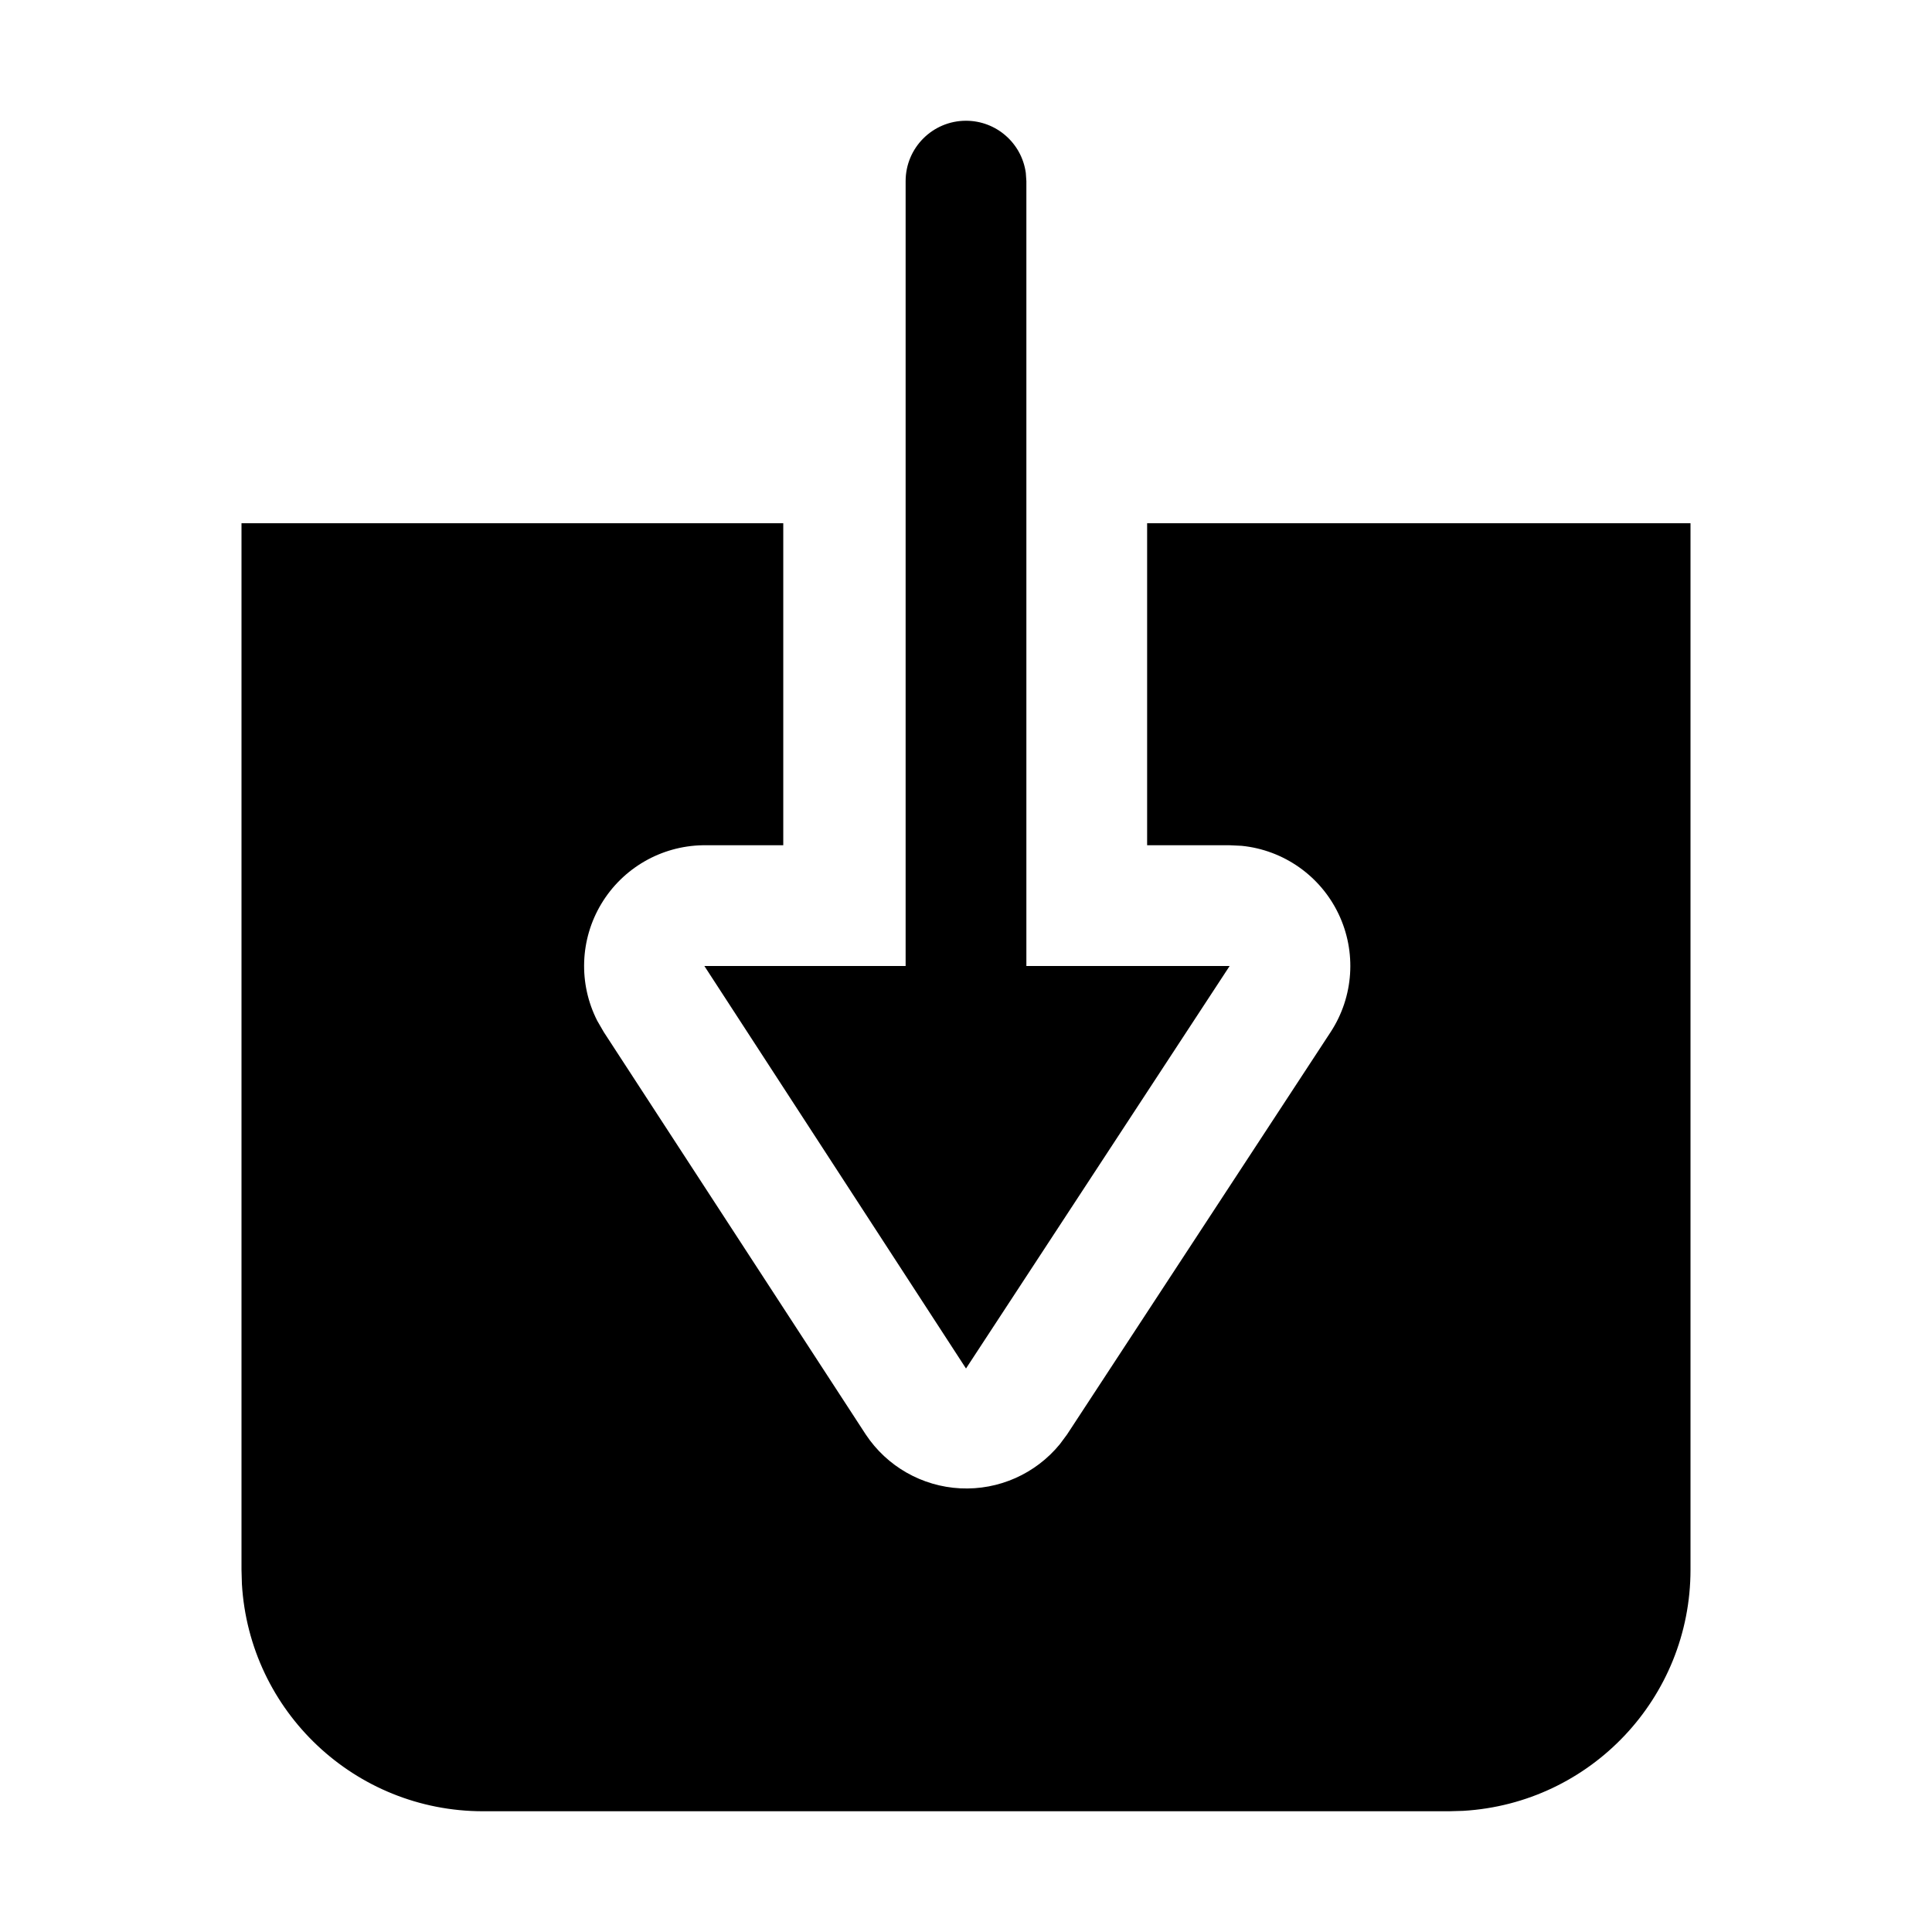
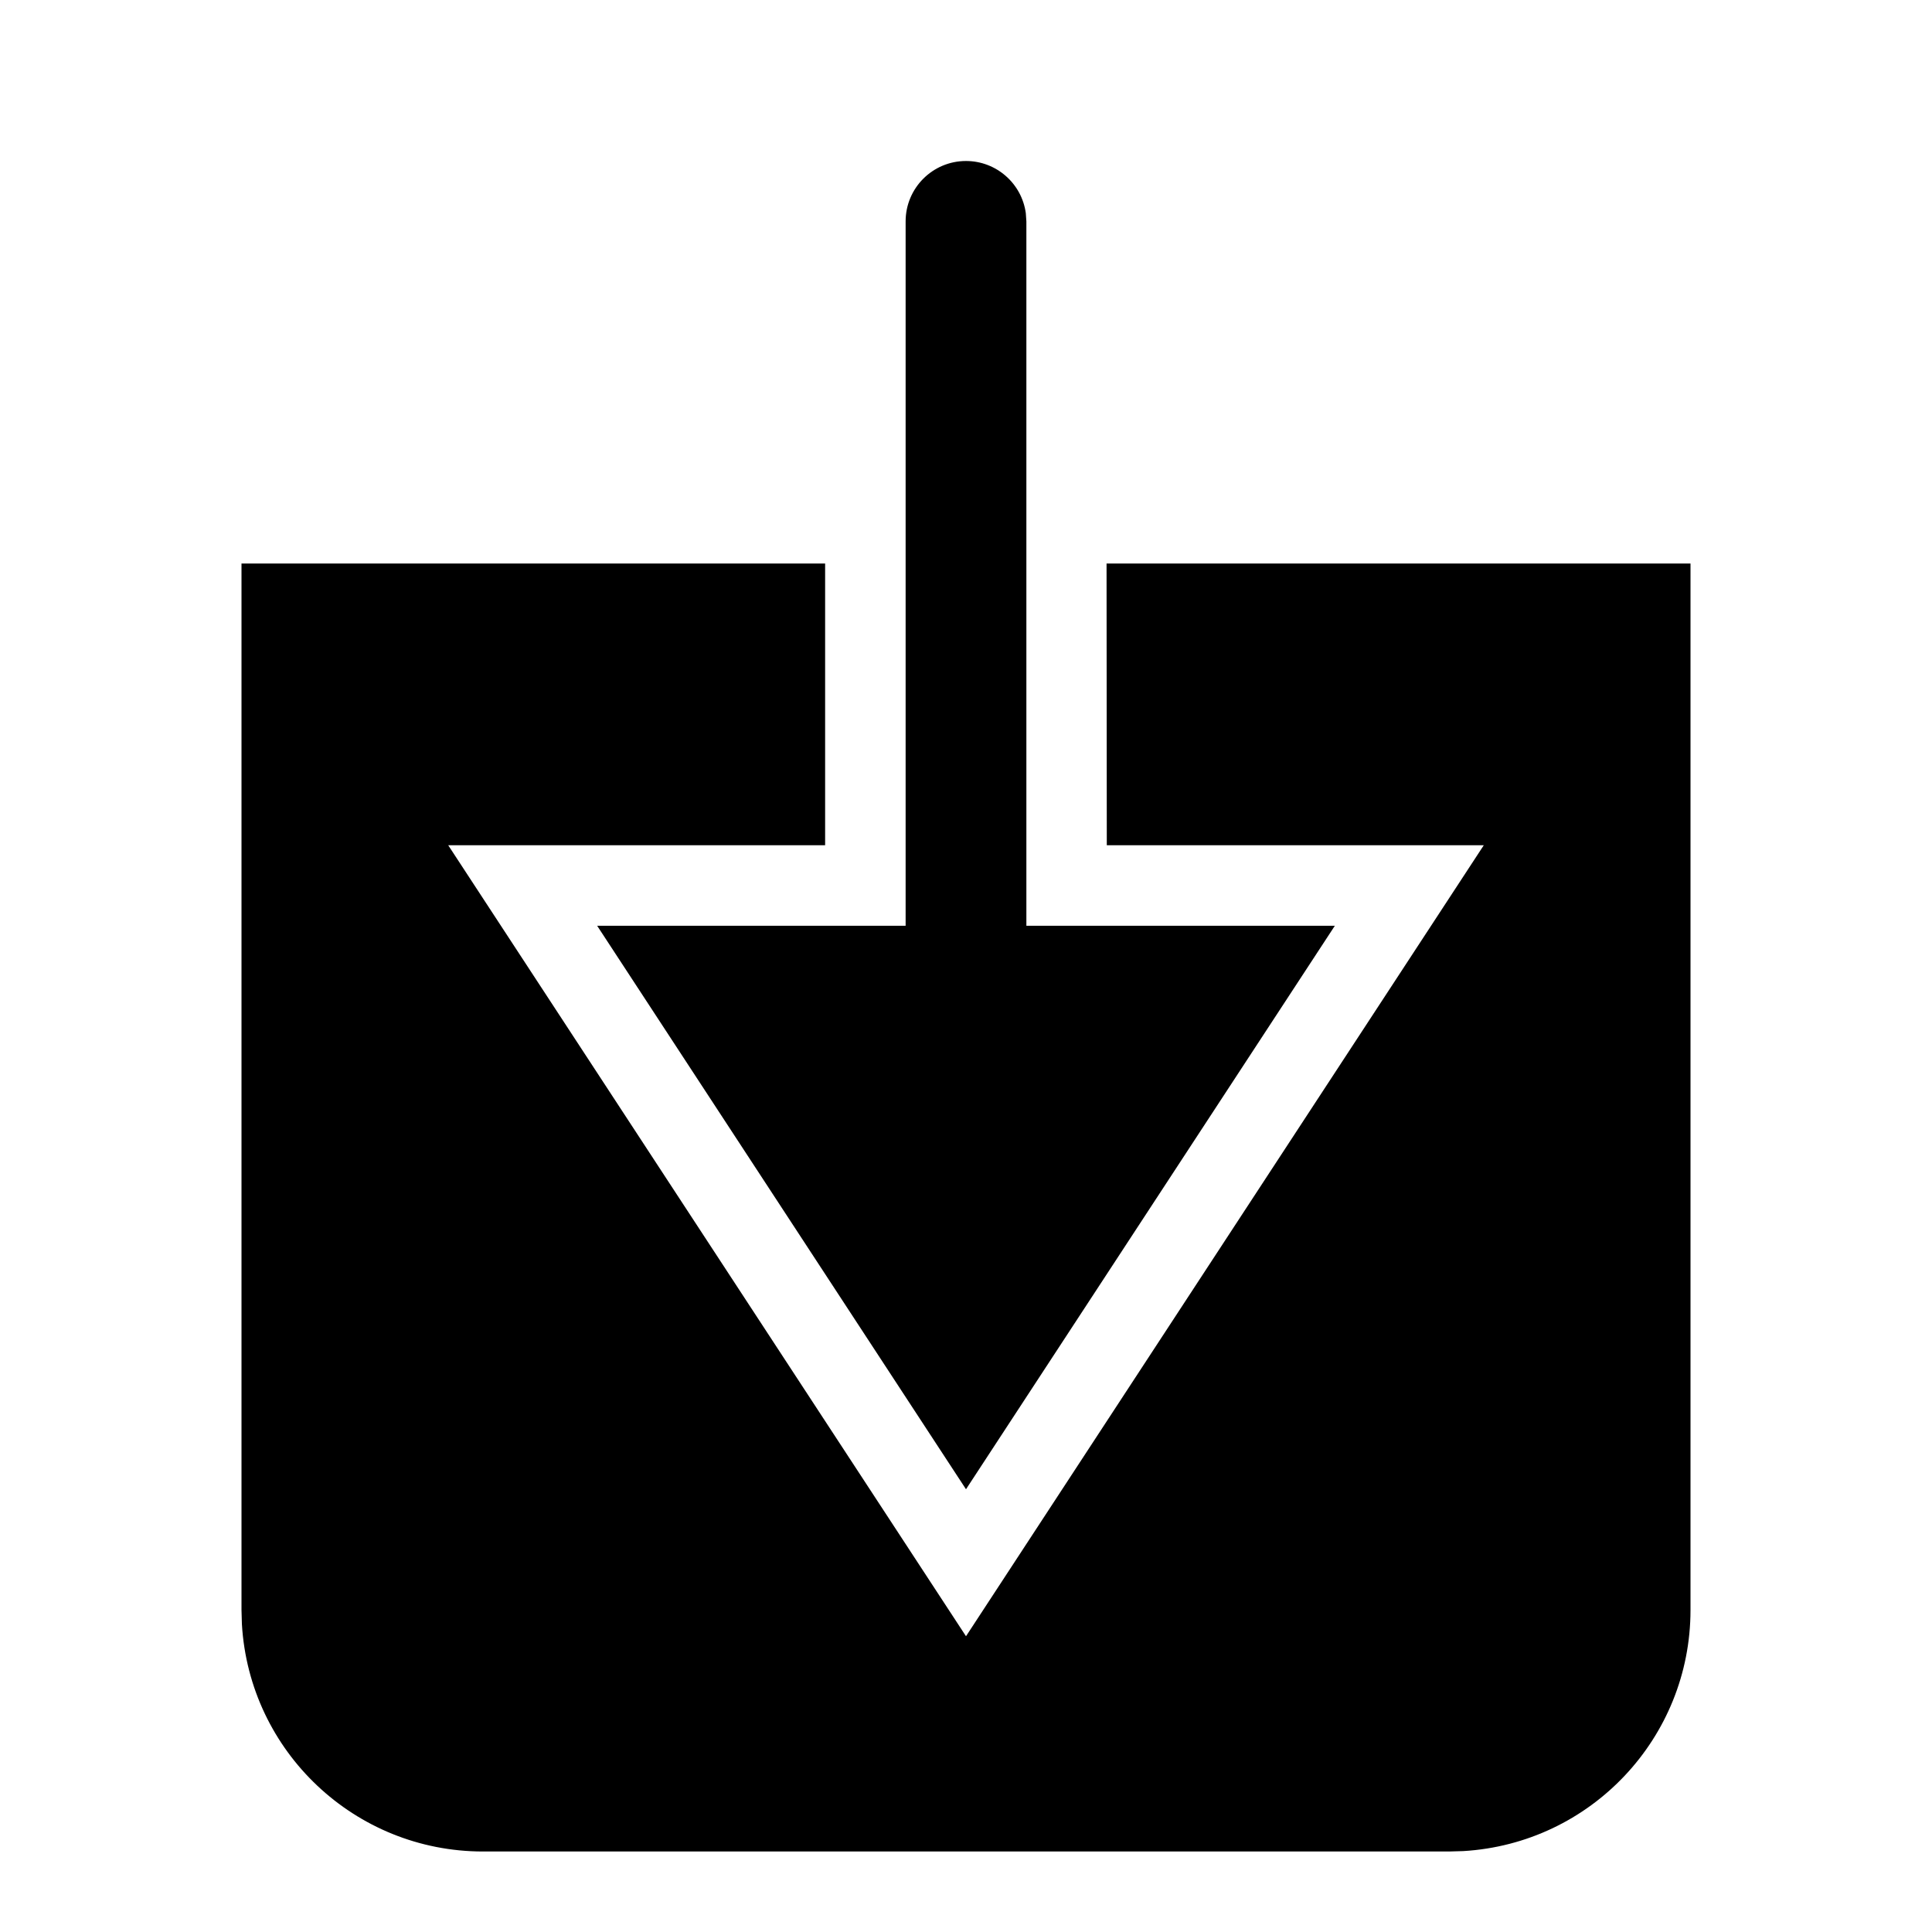
<svg xmlns="http://www.w3.org/2000/svg" width="24" height="24">
-   <path d="M9.73 6.5v4h-1a1.5 1.5 0 00-1.311 2.18l.081.14 3.255 5a1.5 1.5 0 002.411.12l.089-.12 3.275-5a1.5 1.5 0 00-1.106-2.313l-.149-.007H14.25v-4H21v13a3 3 0 01-2.824 2.995L18 22.5H6a3 3 0 01-2.995-2.824L3 19.5v-13h6.73zm2.27-5a.75.75 0 01.743.648l.007.102V12h2.525L12 17l-3.25-5h2.5V2.25A.75.75 0 0112 1.5z" fill="#000" fill-rule="evenodd" />
+   <path d="M21 7v13a3 3 0 01-2.824 2.995L18 23H6a3 3 0 01-2.995-2.824L3 20V7h7.25v3.5H5.568L12 20.326l6.432-9.826h-4.683L13.746 7H21zm-9-5a.75.75 0 01.743.648l.007.102v8.75h3.832L12 18.5l-4.582-7h3.832V2.75A.75.75 0 0112 2z" fill="#000" fill-rule="evenodd" />
</svg>
